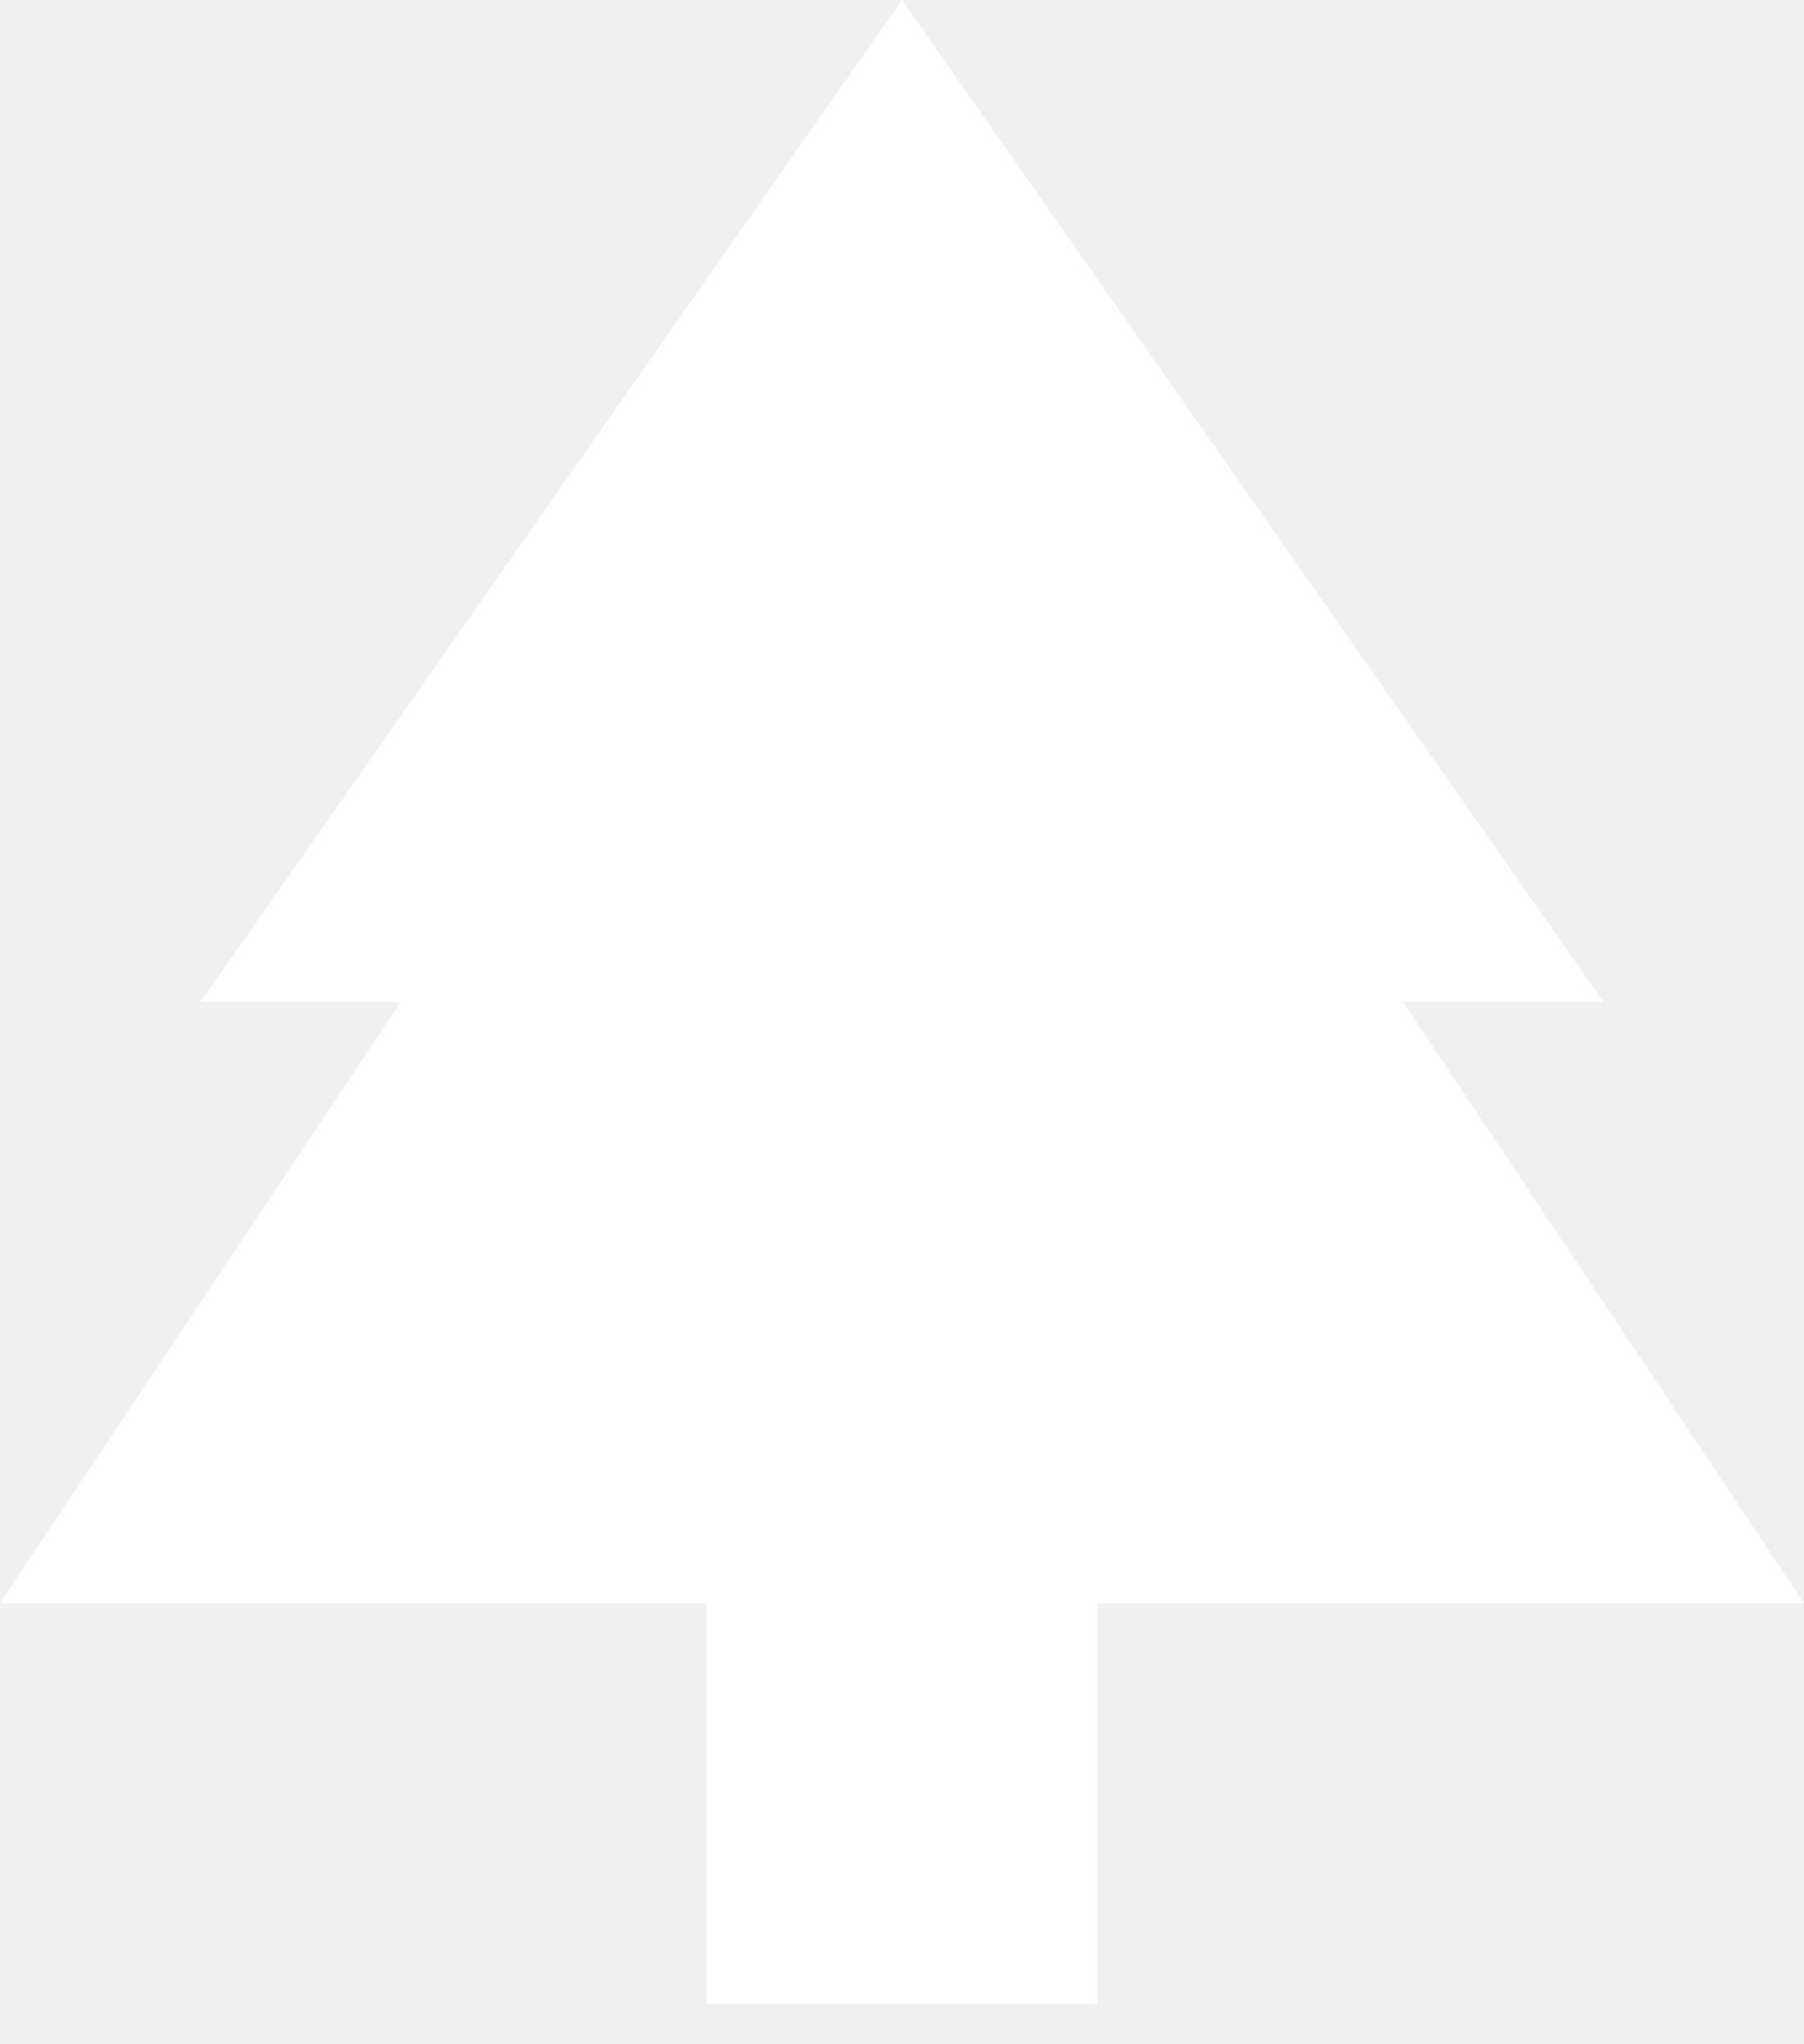
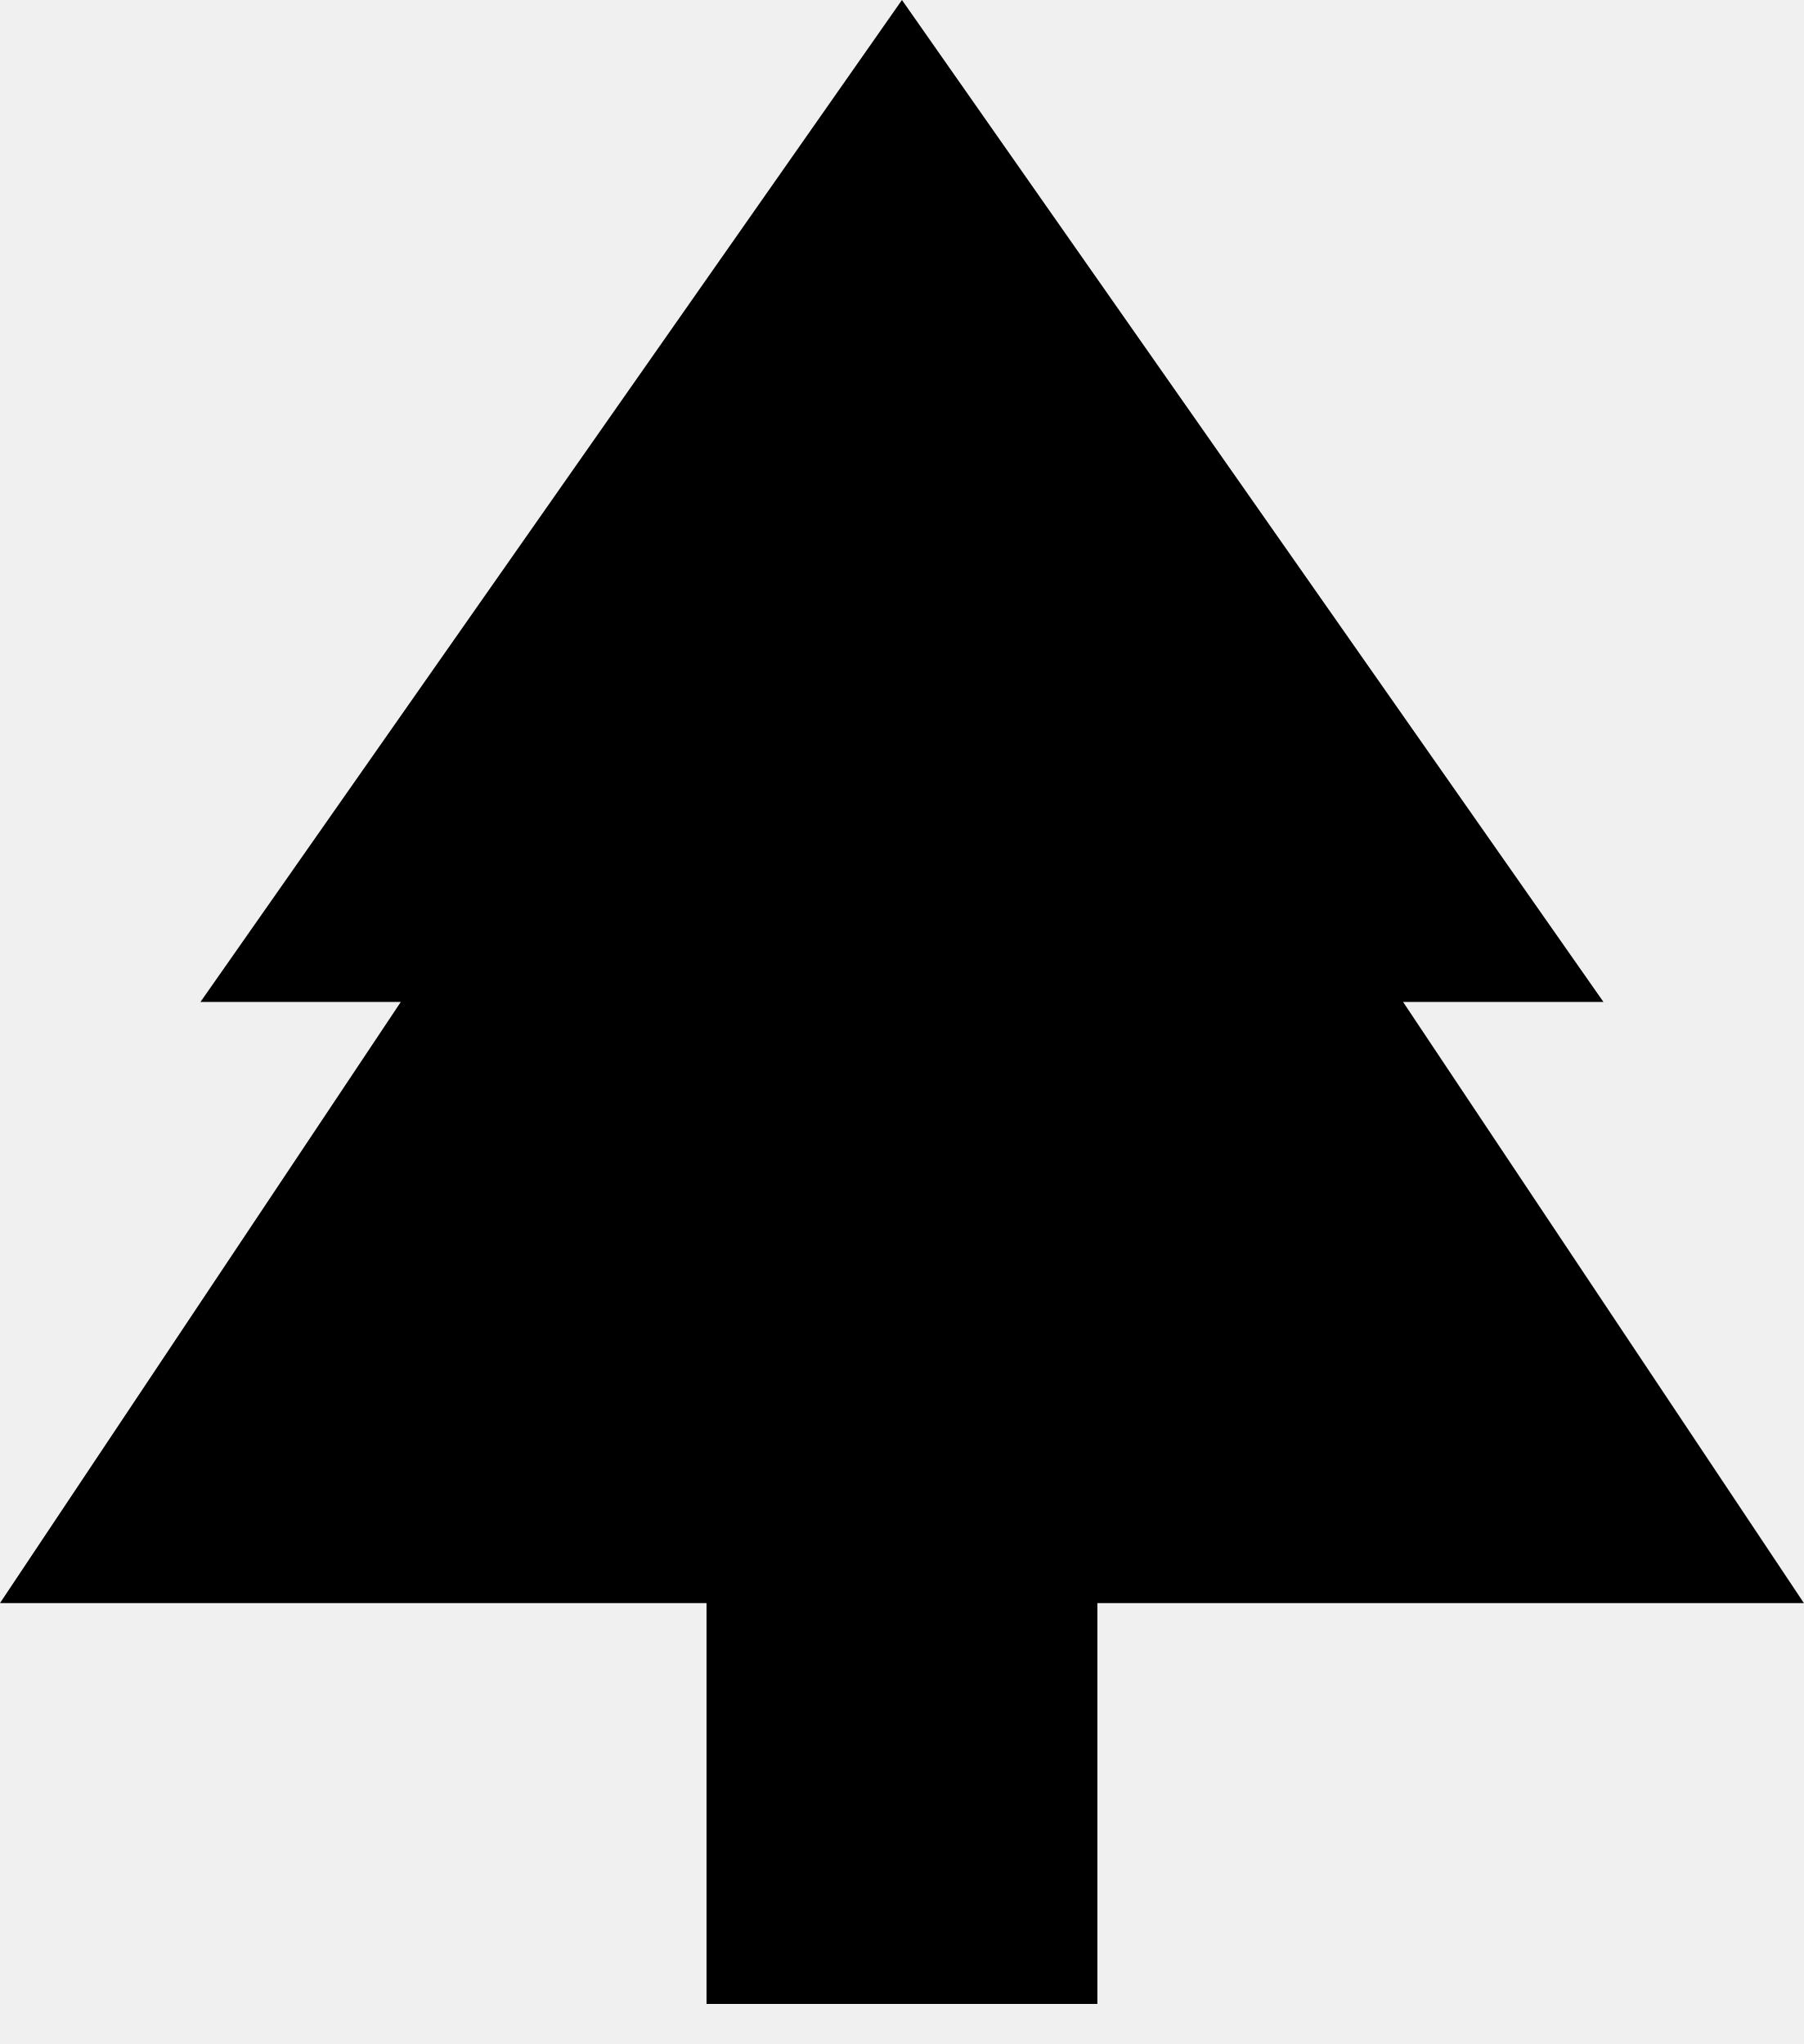
- <svg xmlns="http://www.w3.org/2000/svg" width="15" height="17" viewBox="0 0 15 17" fill="none">
-   <path d="M9.125 16.667H5.875V13.333H0L3.333 8.333H1.667L7.5 0L13.333 8.333H11.667L15 13.333H9.125V16.667Z" fill="white" />
+ <svg xmlns="http://www.w3.org/2000/svg" viewBox="0 0 15 17" fill="none">
+   <path d="M9.125 16.667H5.875V13.333H0L3.333 8.333H1.667L7.5 0L13.333 8.333H11.667L15 13.333H9.125V16.667Z" fill="currentColor" />
</svg>
